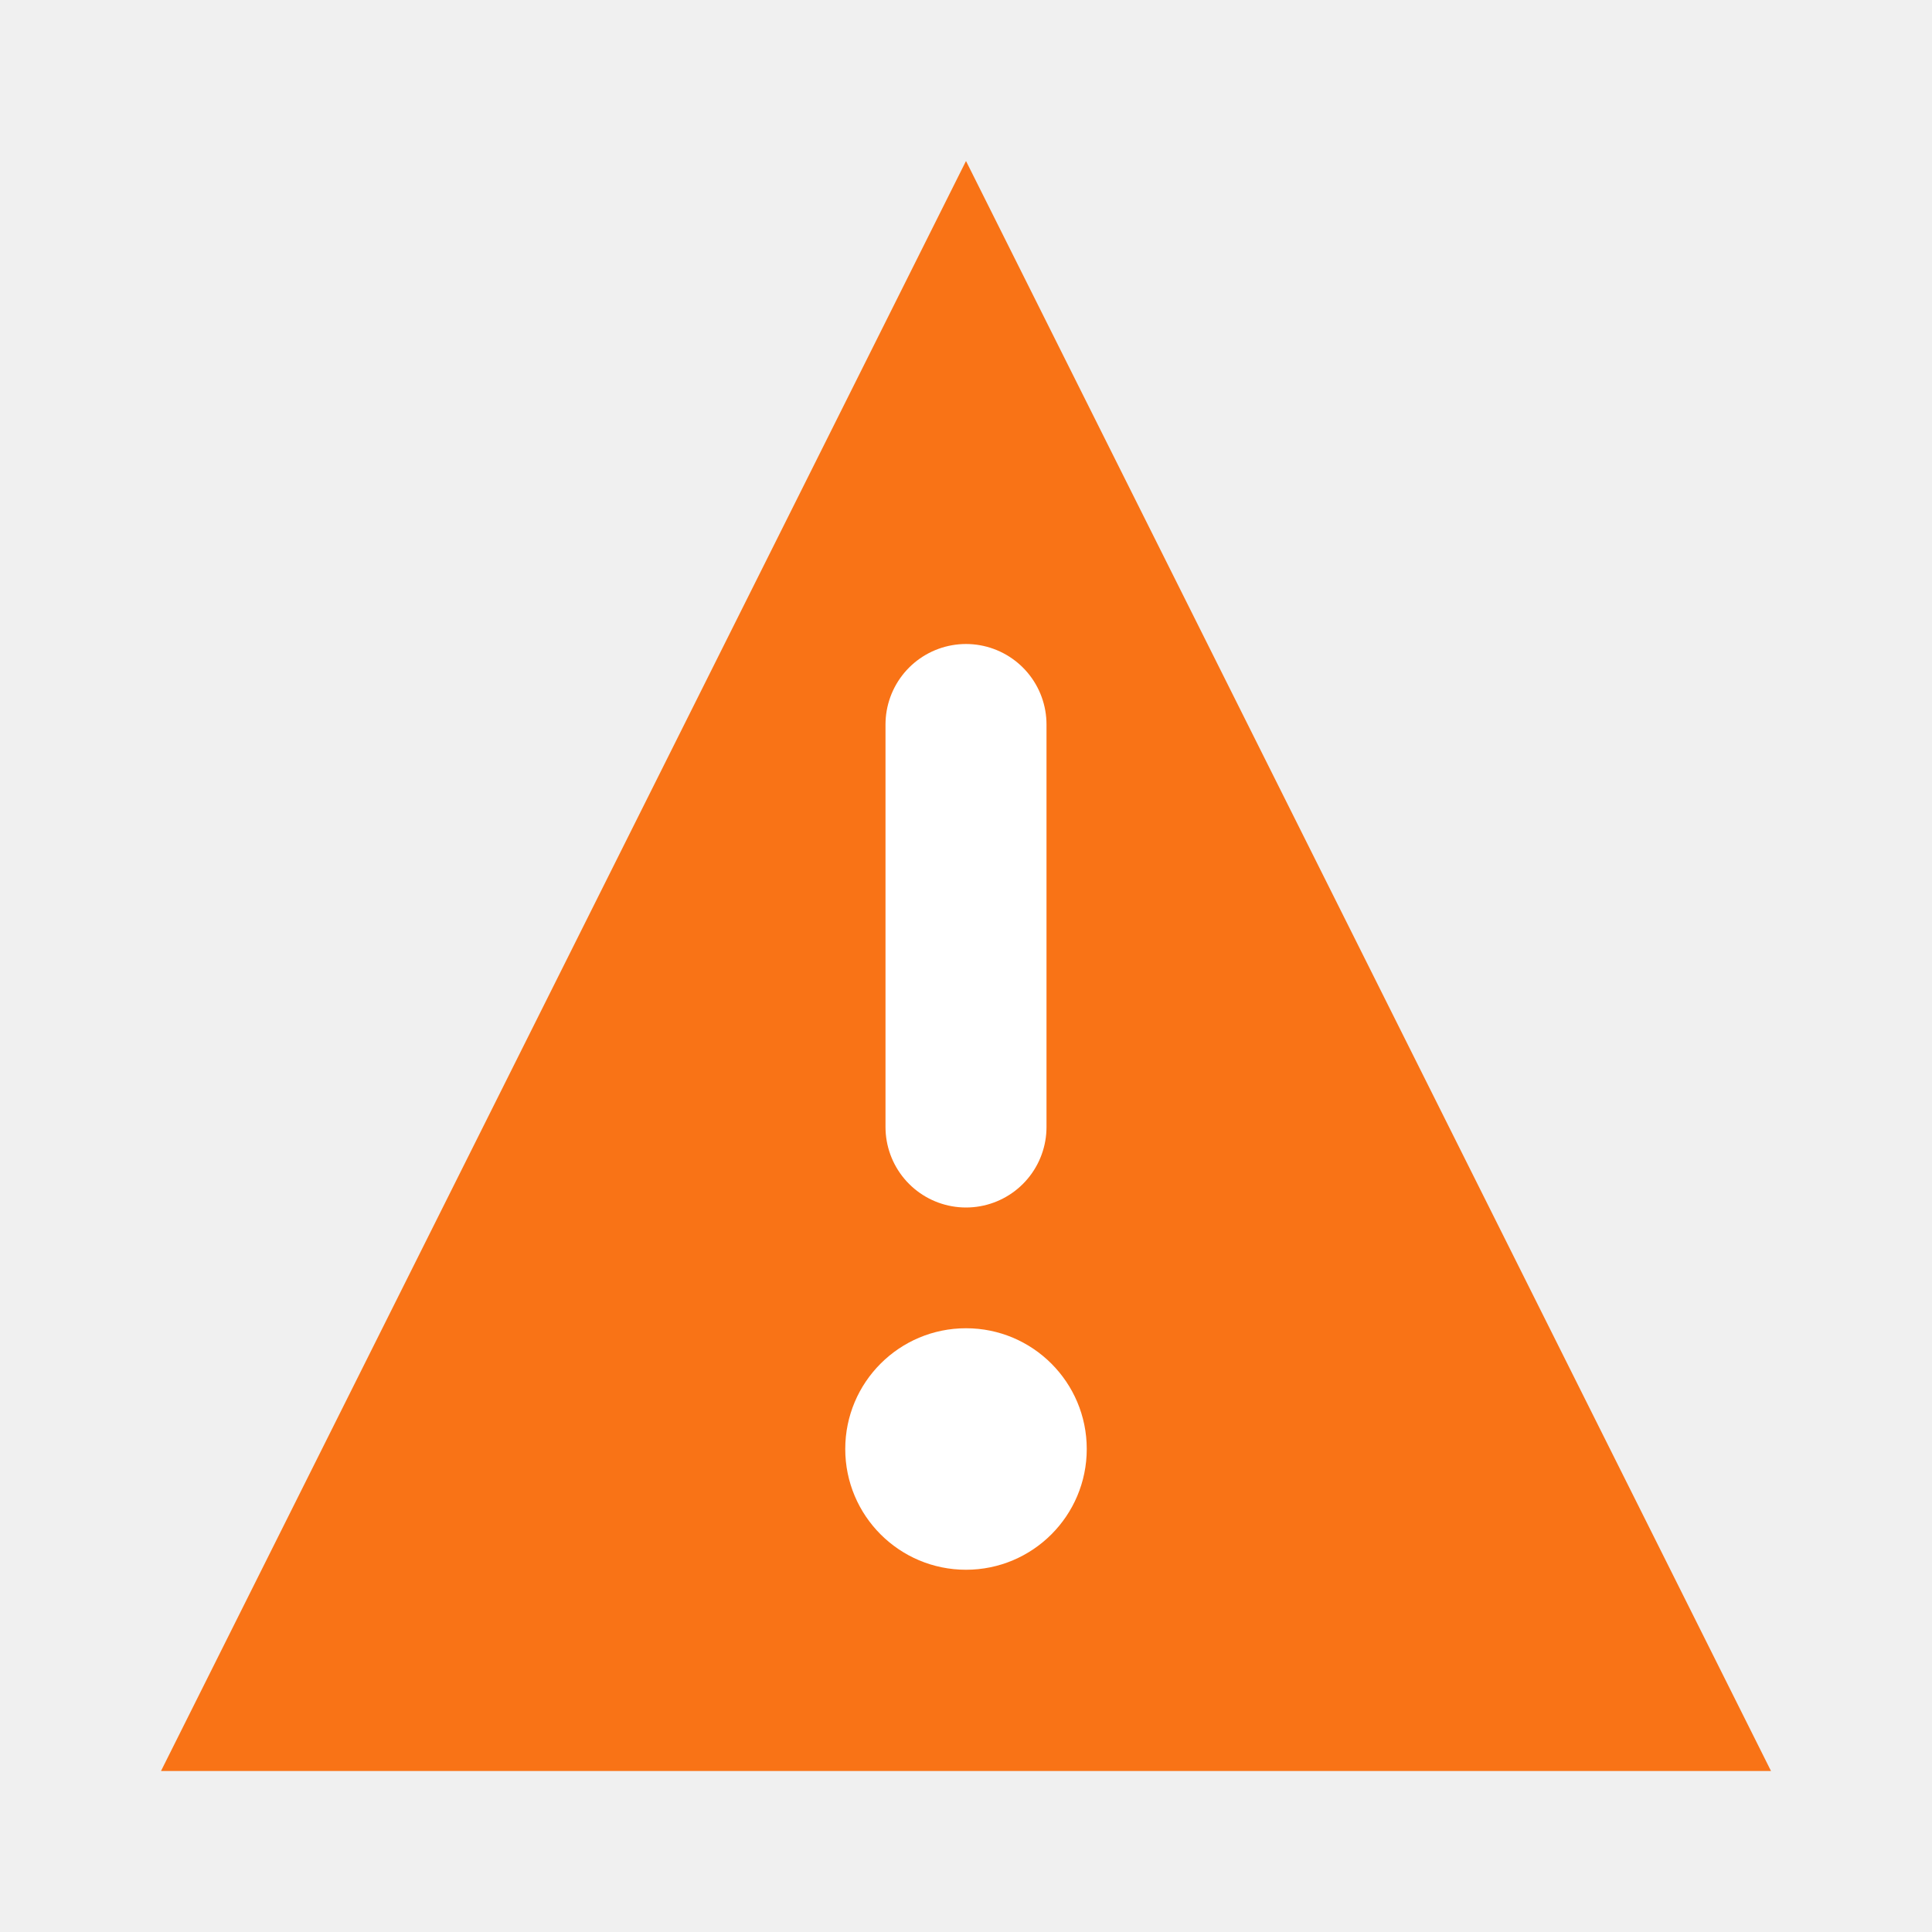
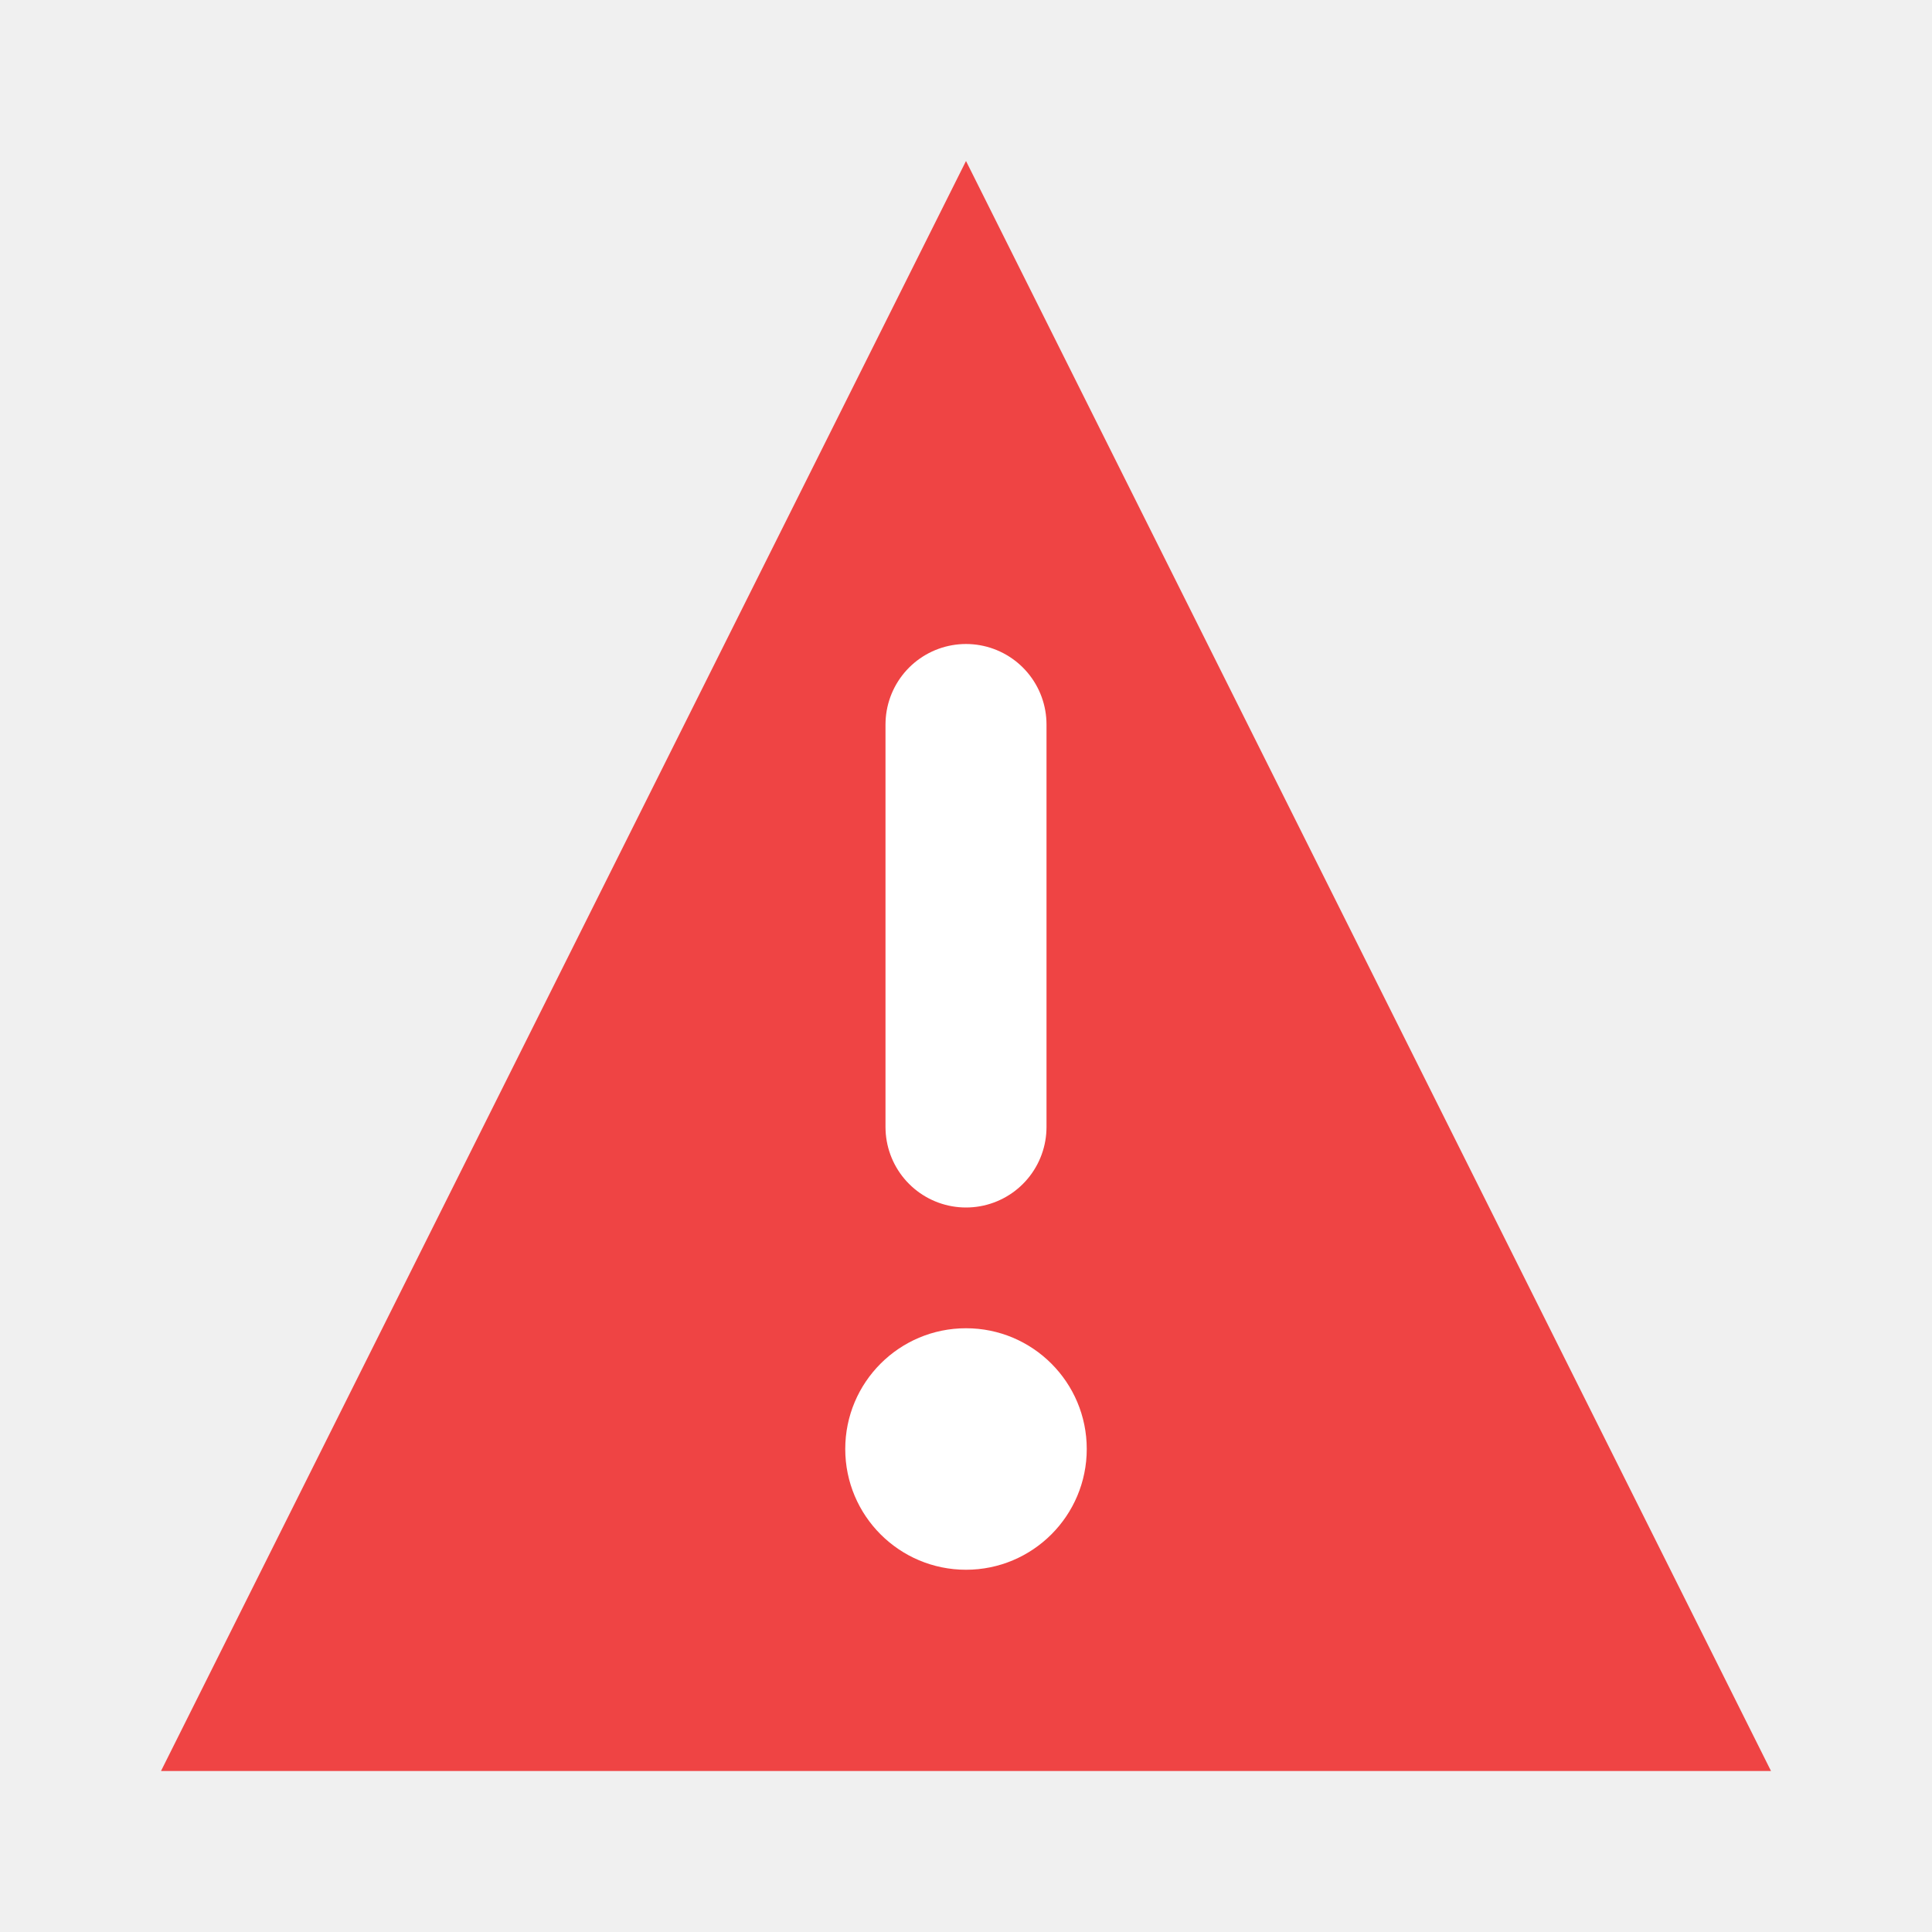
<svg xmlns="http://www.w3.org/2000/svg" width="24" height="24" viewBox="0 0 24 24" fill="none">
-   <path d="M12 2L2 22H22L12 2Z" fill="#F97316" />
+   <path d="M12 2L2 22H22L12 2Z" fill="#EF4444" />
  <path d="M12 9V14" stroke="white" stroke-width="2" stroke-linecap="round" />
  <circle cx="12" cy="18" r="1.5" fill="white" />
</svg>
